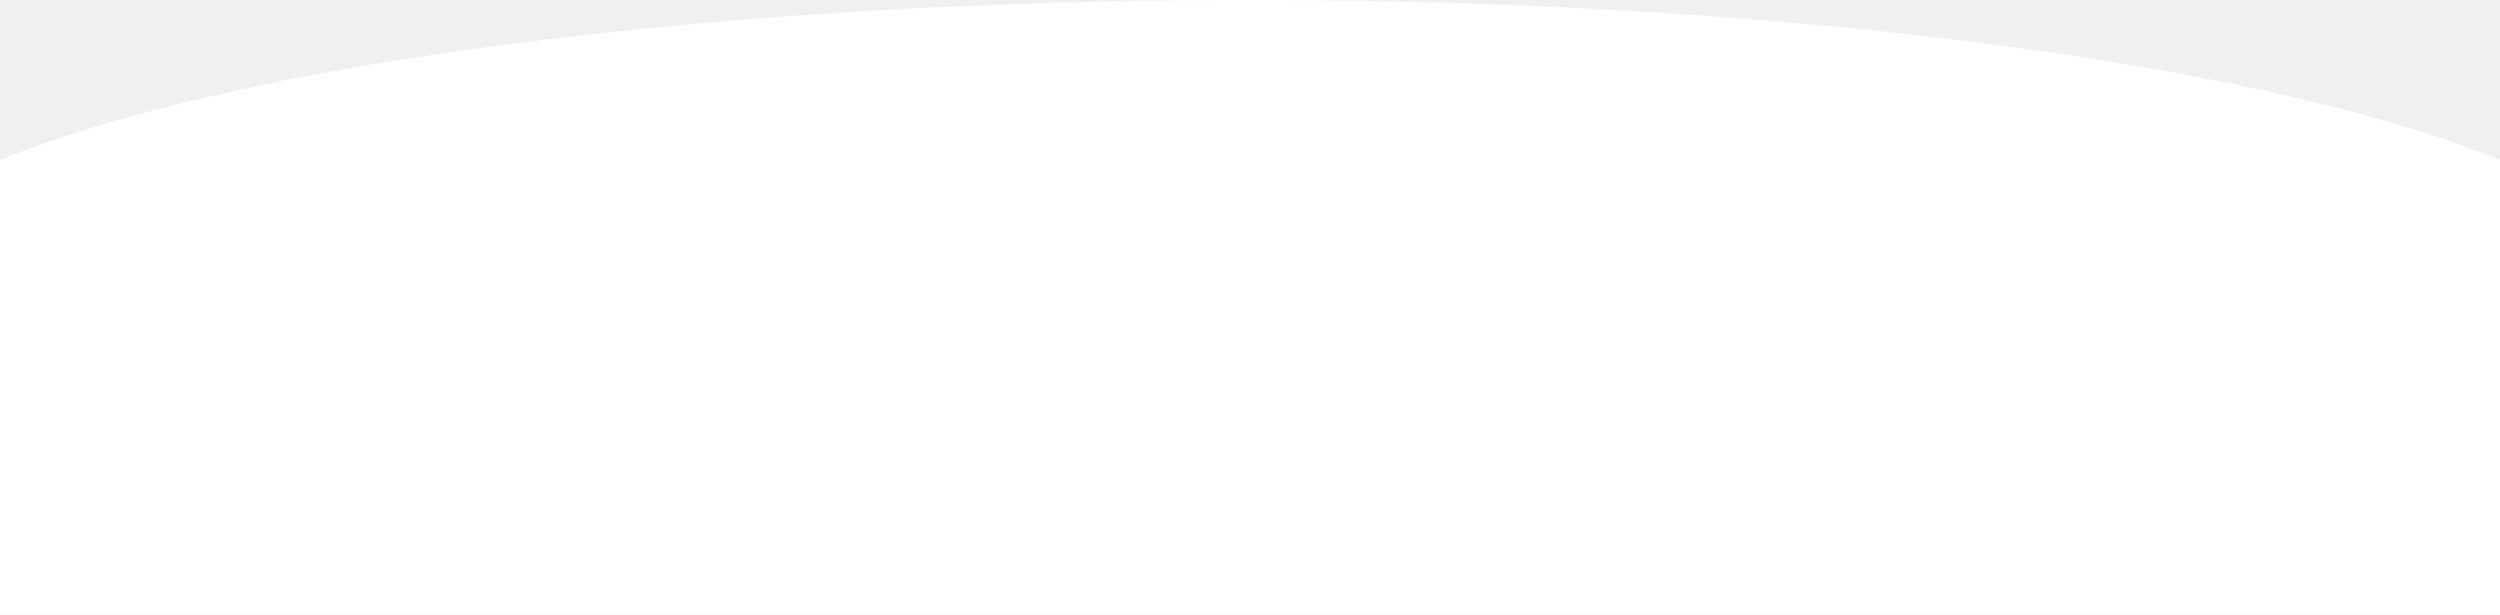
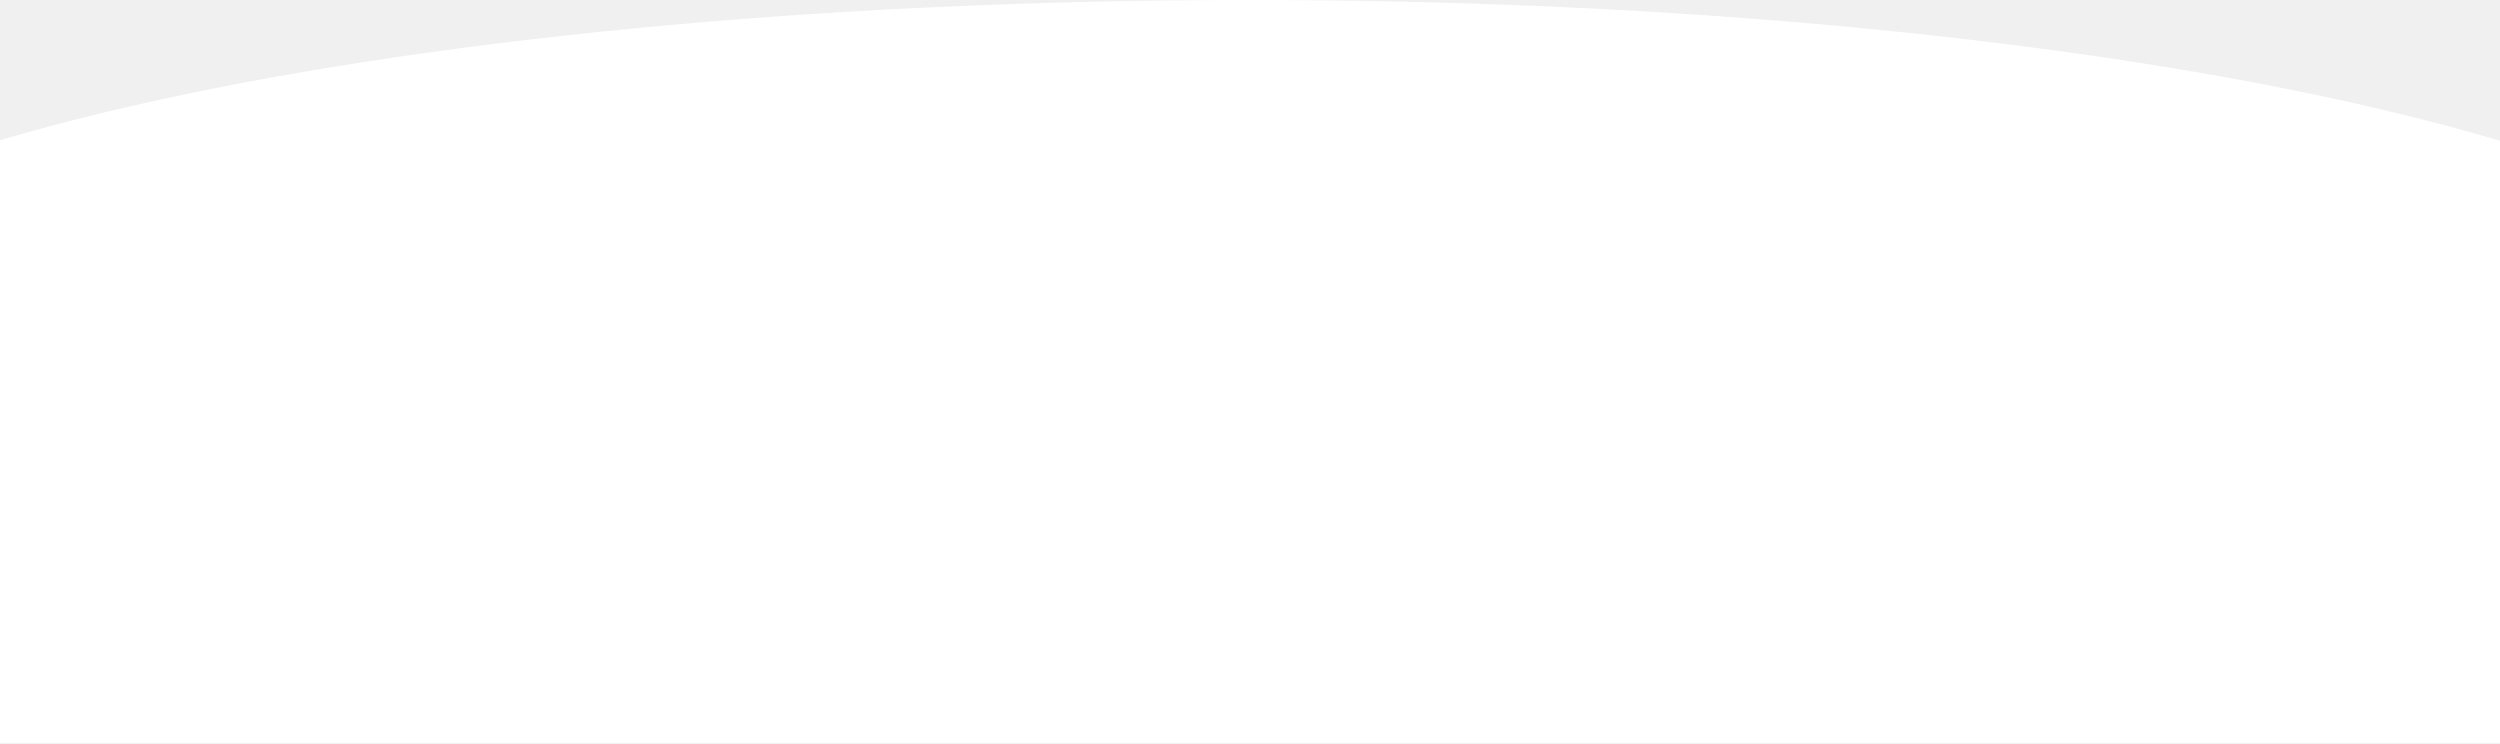
- <svg xmlns="http://www.w3.org/2000/svg" width="1440" height="354" viewBox="0 0 1440 354">
-   <g fill="#FFF" fill-rule="evenodd" transform="translate(-89)">
-     <ellipse cx="809" cy="169.5" rx="809" ry="169.5" />
-     <path d="M70 152h1479v202H70z" />
+ <svg xmlns="http://www.w3.org/2000/svg" width="1440" height="428" viewBox="0 0 1440 428">
+   <g fill="#FFF" fill-rule="evenodd" transform="translate(-189)">
+     <ellipse cx="908.5" cy="207.5" rx="908.5" ry="207.5" />
+     <path d="M175 191h1489v237H175z" />
  </g>
</svg>
